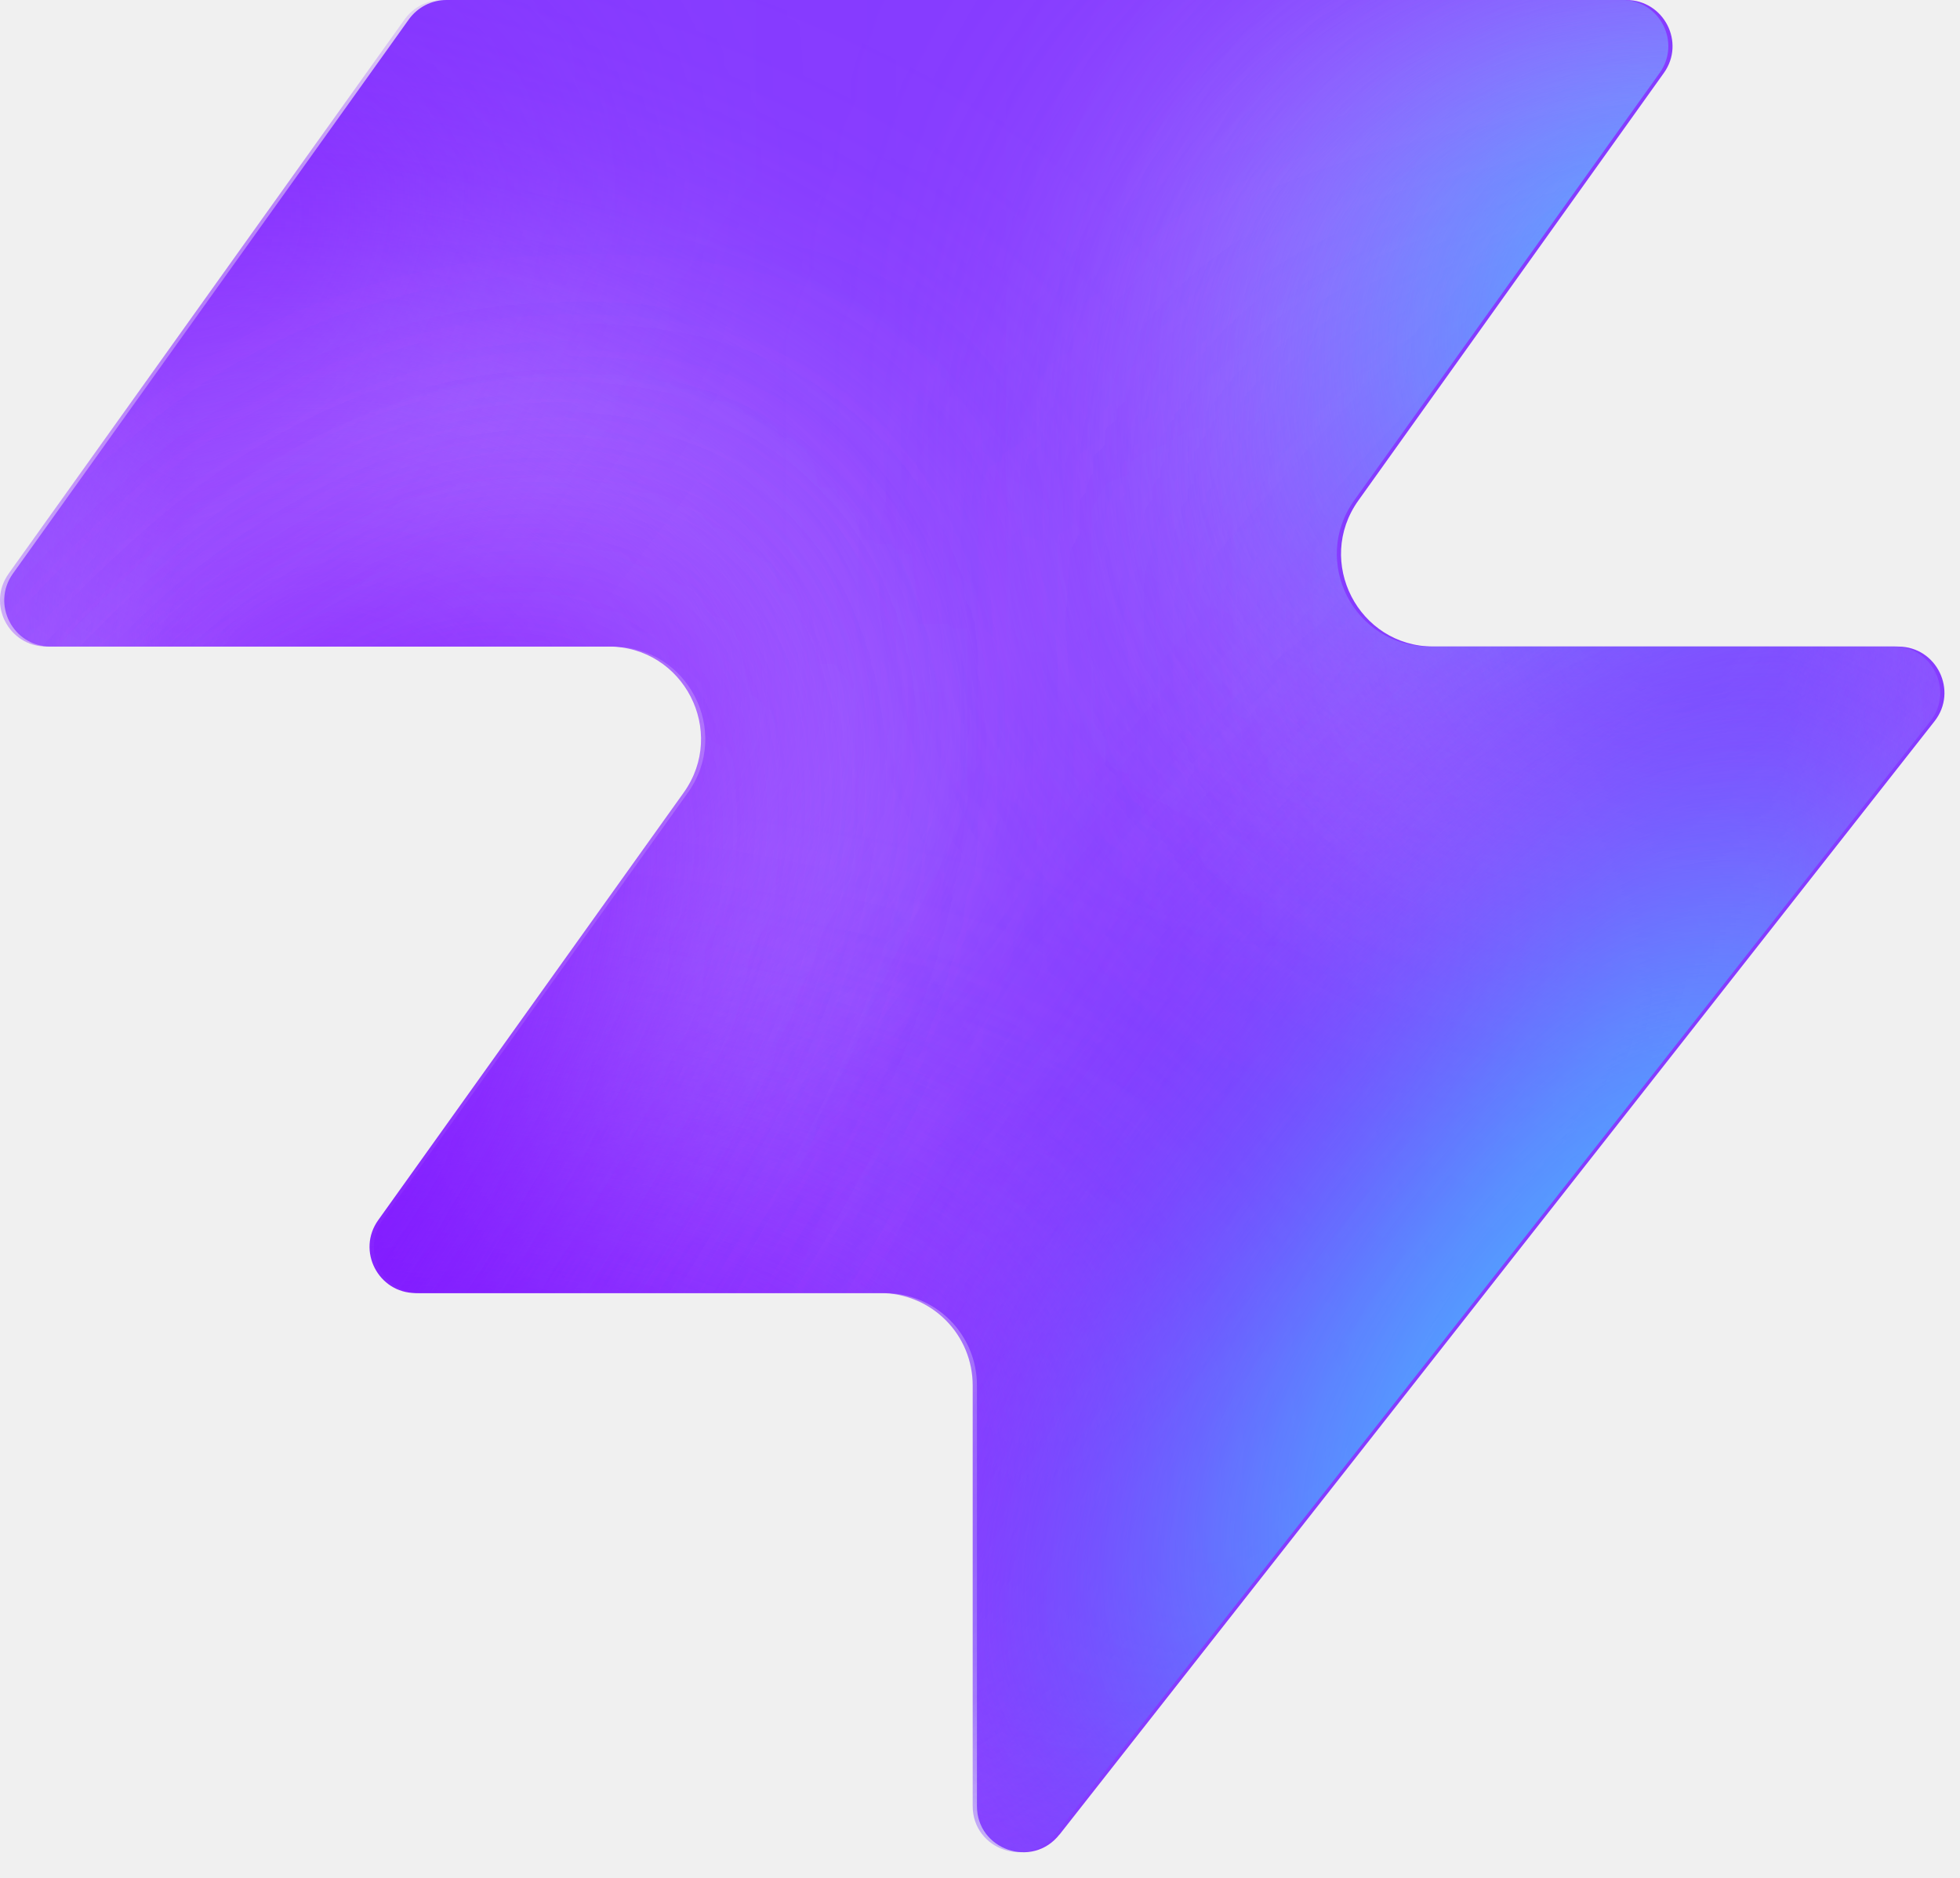
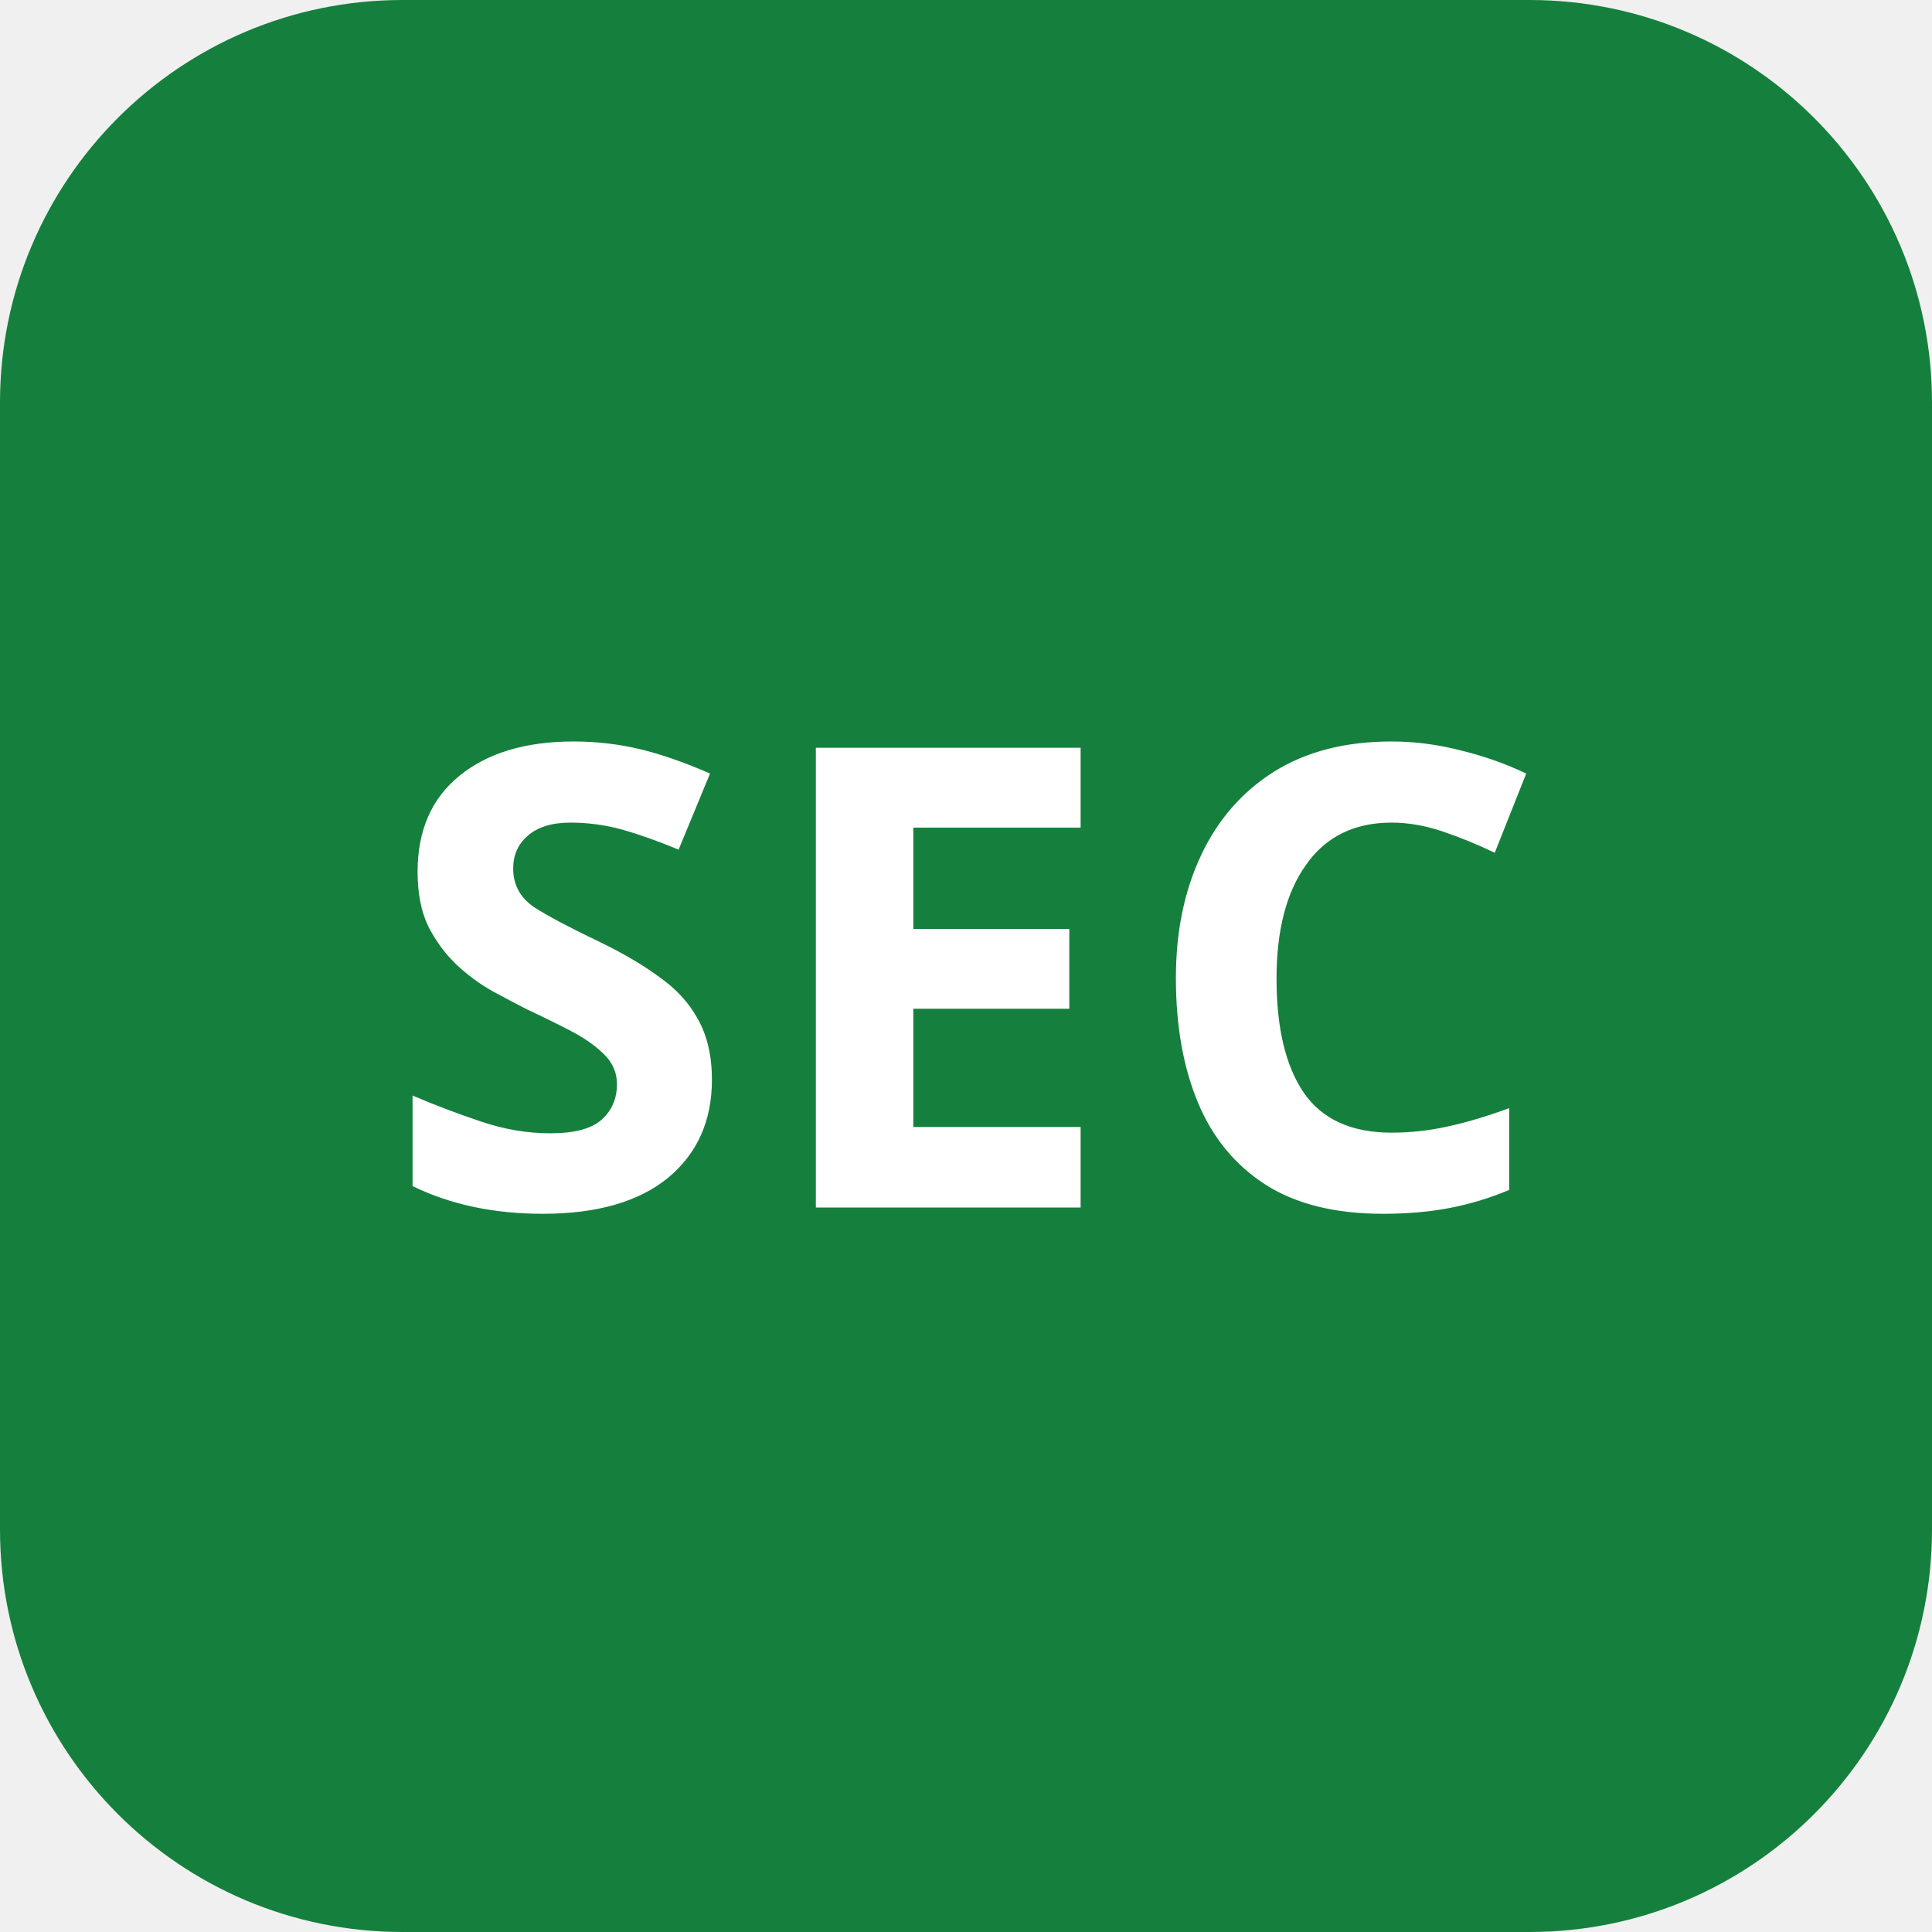
- <svg xmlns="http://www.w3.org/2000/svg" width="48" height="46" fill="none" viewBox="0 0 48 46">
-   <path fill="#863bff" d="M25.946 44.938c-.664.845-2.021.375-2.021-.698V33.937a2.26 2.26 0 0 0-2.262-2.262H10.287c-.92 0-1.456-1.04-.92-1.788l7.48-10.471c1.07-1.497 0-3.578-1.842-3.578H1.237c-.92 0-1.456-1.04-.92-1.788L10.013.474c.214-.297.556-.474.92-.474h28.894c.92 0 1.456 1.04.92 1.788l-7.48 10.471c-1.07 1.498 0 3.579 1.842 3.579h11.377c.943 0 1.473 1.088.89 1.83L25.947 44.94z" style="fill:#863bff;fill:color(display-p3 .525 .23 1);fill-opacity:1" />
-   <mask id="a" width="48" height="46" x="0" y="0" maskUnits="userSpaceOnUse" style="mask-type:alpha">
-     <path fill="#000" d="M25.842 44.938c-.664.844-2.021.375-2.021-.698V33.937a2.26 2.26 0 0 0-2.262-2.262H10.183c-.92 0-1.456-1.04-.92-1.788l7.48-10.471c1.07-1.498 0-3.579-1.842-3.579H1.133c-.92 0-1.456-1.04-.92-1.787L9.91.473c.214-.297.556-.474.92-.474h28.894c.92 0 1.456 1.04.92 1.788l-7.48 10.471c-1.07 1.498 0 3.578 1.842 3.578h11.377c.943 0 1.473 1.088.89 1.832L25.843 44.94z" style="fill:#000;fill-opacity:1" />
-   </mask>
-   <g mask="url(#a)">
-     <g filter="url(#b)">
-       <ellipse cx="5.508" cy="14.704" fill="#ede6ff" rx="5.508" ry="14.704" style="fill:#ede6ff;fill:color(display-p3 .927 .903 1);fill-opacity:1" transform="matrix(.00324 1 1 -.00324 -4.47 31.516)" />
-     </g>
-     <g filter="url(#c)">
-       <ellipse cx="10.399" cy="29.851" fill="#ede6ff" rx="10.399" ry="29.851" style="fill:#ede6ff;fill:color(display-p3 .927 .903 1);fill-opacity:1" transform="matrix(.00324 1 1 -.00324 -39.328 7.883)" />
-     </g>
-     <g filter="url(#d)">
-       <ellipse cx="5.508" cy="30.487" fill="#7e14ff" rx="5.508" ry="30.487" style="fill:#7e14ff;fill:color(display-p3 .492 .077 1);fill-opacity:1" transform="rotate(89.814 -25.913 -14.639)scale(1 -1)" />
-     </g>
-     <g filter="url(#e)">
-       <ellipse cx="5.508" cy="30.599" fill="#7e14ff" rx="5.508" ry="30.599" style="fill:#7e14ff;fill:color(display-p3 .492 .077 1);fill-opacity:1" transform="rotate(89.814 -32.644 -3.334)scale(1 -1)" />
-     </g>
-     <g filter="url(#f)">
-       <ellipse cx="5.508" cy="30.599" fill="#7e14ff" rx="5.508" ry="30.599" style="fill:#7e14ff;fill:color(display-p3 .492 .077 1);fill-opacity:1" transform="matrix(.00324 1 1 -.00324 -34.34 30.47)" />
-     </g>
-     <g filter="url(#g)">
-       <ellipse cx="14.072" cy="22.078" fill="#ede6ff" rx="14.072" ry="22.078" style="fill:#ede6ff;fill:color(display-p3 .927 .903 1);fill-opacity:1" transform="rotate(93.35 24.506 48.493)scale(-1 1)" />
-     </g>
-     <g filter="url(#h)">
-       <ellipse cx="3.47" cy="21.501" fill="#7e14ff" rx="3.47" ry="21.501" style="fill:#7e14ff;fill:color(display-p3 .492 .077 1);fill-opacity:1" transform="rotate(89.009 28.708 47.59)scale(-1 1)" />
-     </g>
-     <g filter="url(#i)">
-       <ellipse cx="3.47" cy="21.501" fill="#7e14ff" rx="3.47" ry="21.501" style="fill:#7e14ff;fill:color(display-p3 .492 .077 1);fill-opacity:1" transform="rotate(89.009 28.708 47.59)scale(-1 1)" />
-     </g>
-     <g filter="url(#j)">
-       <ellipse cx=".387" cy="8.972" fill="#7e14ff" rx="4.407" ry="29.108" style="fill:#7e14ff;fill:color(display-p3 .492 .077 1);fill-opacity:1" transform="rotate(39.51 .387 8.972)" />
-     </g>
-     <g filter="url(#k)">
-       <ellipse cx="47.523" cy="-6.092" fill="#7e14ff" rx="4.407" ry="29.108" style="fill:#7e14ff;fill:color(display-p3 .492 .077 1);fill-opacity:1" transform="rotate(37.892 47.523 -6.092)" />
-     </g>
-     <g filter="url(#l)">
-       <ellipse cx="41.412" cy="6.333" fill="#47bfff" rx="5.971" ry="9.665" style="fill:#47bfff;fill:color(display-p3 .28 .748 1);fill-opacity:1" transform="rotate(37.892 41.412 6.333)" />
-     </g>
-     <g filter="url(#m)">
-       <ellipse cx="-1.879" cy="38.332" fill="#7e14ff" rx="4.407" ry="29.108" style="fill:#7e14ff;fill:color(display-p3 .492 .077 1);fill-opacity:1" transform="rotate(37.892 -1.88 38.332)" />
-     </g>
-     <g filter="url(#n)">
-       <ellipse cx="-1.879" cy="38.332" fill="#7e14ff" rx="4.407" ry="29.108" style="fill:#7e14ff;fill:color(display-p3 .492 .077 1);fill-opacity:1" transform="rotate(37.892 -1.88 38.332)" />
-     </g>
-     <g filter="url(#o)">
-       <ellipse cx="35.651" cy="29.907" fill="#7e14ff" rx="4.407" ry="29.108" style="fill:#7e14ff;fill:color(display-p3 .492 .077 1);fill-opacity:1" transform="rotate(37.892 35.651 29.907)" />
-     </g>
-     <g filter="url(#p)">
-       <ellipse cx="38.418" cy="32.4" fill="#47bfff" rx="5.971" ry="15.297" style="fill:#47bfff;fill:color(display-p3 .28 .748 1);fill-opacity:1" transform="rotate(37.892 38.418 32.4)" />
-     </g>
-   </g>
-   <defs>
-     <filter id="b" width="60.045" height="41.654" x="-19.77" y="16.149" color-interpolation-filters="sRGB" filterUnits="userSpaceOnUse">
-       <feFlood flood-opacity="0" result="BackgroundImageFix" />
-       <feBlend in="SourceGraphic" in2="BackgroundImageFix" result="shape" />
-       <feGaussianBlur result="effect1_foregroundBlur_2002_17158" stdDeviation="7.659" />
-     </filter>
-     <filter id="c" width="90.34" height="51.437" x="-54.613" y="-7.533" color-interpolation-filters="sRGB" filterUnits="userSpaceOnUse">
-       <feFlood flood-opacity="0" result="BackgroundImageFix" />
-       <feBlend in="SourceGraphic" in2="BackgroundImageFix" result="shape" />
-       <feGaussianBlur result="effect1_foregroundBlur_2002_17158" stdDeviation="7.659" />
-     </filter>
-     <filter id="d" width="79.355" height="29.4" x="-49.64" y="2.03" color-interpolation-filters="sRGB" filterUnits="userSpaceOnUse">
-       <feFlood flood-opacity="0" result="BackgroundImageFix" />
-       <feBlend in="SourceGraphic" in2="BackgroundImageFix" result="shape" />
-       <feGaussianBlur result="effect1_foregroundBlur_2002_17158" stdDeviation="4.596" />
-     </filter>
-     <filter id="e" width="79.579" height="29.4" x="-45.045" y="20.029" color-interpolation-filters="sRGB" filterUnits="userSpaceOnUse">
-       <feFlood flood-opacity="0" result="BackgroundImageFix" />
-       <feBlend in="SourceGraphic" in2="BackgroundImageFix" result="shape" />
-       <feGaussianBlur result="effect1_foregroundBlur_2002_17158" stdDeviation="4.596" />
-     </filter>
-     <filter id="f" width="79.579" height="29.4" x="-43.513" y="21.178" color-interpolation-filters="sRGB" filterUnits="userSpaceOnUse">
-       <feFlood flood-opacity="0" result="BackgroundImageFix" />
-       <feBlend in="SourceGraphic" in2="BackgroundImageFix" result="shape" />
-       <feGaussianBlur result="effect1_foregroundBlur_2002_17158" stdDeviation="4.596" />
-     </filter>
-     <filter id="g" width="74.749" height="58.852" x="15.756" y="-17.901" color-interpolation-filters="sRGB" filterUnits="userSpaceOnUse">
-       <feFlood flood-opacity="0" result="BackgroundImageFix" />
-       <feBlend in="SourceGraphic" in2="BackgroundImageFix" result="shape" />
-       <feGaussianBlur result="effect1_foregroundBlur_2002_17158" stdDeviation="7.659" />
-     </filter>
-     <filter id="h" width="61.377" height="25.362" x="23.548" y="2.284" color-interpolation-filters="sRGB" filterUnits="userSpaceOnUse">
-       <feFlood flood-opacity="0" result="BackgroundImageFix" />
-       <feBlend in="SourceGraphic" in2="BackgroundImageFix" result="shape" />
-       <feGaussianBlur result="effect1_foregroundBlur_2002_17158" stdDeviation="4.596" />
-     </filter>
-     <filter id="i" width="61.377" height="25.362" x="23.548" y="2.284" color-interpolation-filters="sRGB" filterUnits="userSpaceOnUse">
-       <feFlood flood-opacity="0" result="BackgroundImageFix" />
-       <feBlend in="SourceGraphic" in2="BackgroundImageFix" result="shape" />
-       <feGaussianBlur result="effect1_foregroundBlur_2002_17158" stdDeviation="4.596" />
-     </filter>
-     <filter id="j" width="56.045" height="63.649" x="-27.636" y="-22.853" color-interpolation-filters="sRGB" filterUnits="userSpaceOnUse">
-       <feFlood flood-opacity="0" result="BackgroundImageFix" />
-       <feBlend in="SourceGraphic" in2="BackgroundImageFix" result="shape" />
-       <feGaussianBlur result="effect1_foregroundBlur_2002_17158" stdDeviation="4.596" />
-     </filter>
-     <filter id="k" width="54.814" height="64.646" x="20.116" y="-38.415" color-interpolation-filters="sRGB" filterUnits="userSpaceOnUse">
-       <feFlood flood-opacity="0" result="BackgroundImageFix" />
-       <feBlend in="SourceGraphic" in2="BackgroundImageFix" result="shape" />
-       <feGaussianBlur result="effect1_foregroundBlur_2002_17158" stdDeviation="4.596" />
-     </filter>
-     <filter id="l" width="33.541" height="35.313" x="24.641" y="-11.323" color-interpolation-filters="sRGB" filterUnits="userSpaceOnUse">
-       <feFlood flood-opacity="0" result="BackgroundImageFix" />
-       <feBlend in="SourceGraphic" in2="BackgroundImageFix" result="shape" />
-       <feGaussianBlur result="effect1_foregroundBlur_2002_17158" stdDeviation="4.596" />
-     </filter>
-     <filter id="m" width="54.814" height="64.646" x="-29.286" y="6.009" color-interpolation-filters="sRGB" filterUnits="userSpaceOnUse">
-       <feFlood flood-opacity="0" result="BackgroundImageFix" />
-       <feBlend in="SourceGraphic" in2="BackgroundImageFix" result="shape" />
-       <feGaussianBlur result="effect1_foregroundBlur_2002_17158" stdDeviation="4.596" />
-     </filter>
-     <filter id="n" width="54.814" height="64.646" x="-29.286" y="6.009" color-interpolation-filters="sRGB" filterUnits="userSpaceOnUse">
-       <feFlood flood-opacity="0" result="BackgroundImageFix" />
-       <feBlend in="SourceGraphic" in2="BackgroundImageFix" result="shape" />
-       <feGaussianBlur result="effect1_foregroundBlur_2002_17158" stdDeviation="4.596" />
-     </filter>
-     <filter id="o" width="54.814" height="64.646" x="8.244" y="-2.416" color-interpolation-filters="sRGB" filterUnits="userSpaceOnUse">
-       <feFlood flood-opacity="0" result="BackgroundImageFix" />
-       <feBlend in="SourceGraphic" in2="BackgroundImageFix" result="shape" />
-       <feGaussianBlur result="effect1_foregroundBlur_2002_17158" stdDeviation="4.596" />
-     </filter>
-     <filter id="p" width="39.409" height="43.623" x="18.713" y="10.588" color-interpolation-filters="sRGB" filterUnits="userSpaceOnUse">
-       <feFlood flood-opacity="0" result="BackgroundImageFix" />
-       <feBlend in="SourceGraphic" in2="BackgroundImageFix" result="shape" />
-       <feGaussianBlur result="effect1_foregroundBlur_2002_17158" stdDeviation="4.596" />
-     </filter>
-   </defs>
+ <svg xmlns="http://www.w3.org/2000/svg" width="48" height="48" viewBox="0 0 48 48">
+   <rect width="48" height="48" rx="10" fill="#15803d" />
+   <text x="24" y="30" fill="#ffffff" font-family="Geist, system-ui, sans-serif" font-size="16" font-weight="700" text-anchor="middle" letter-spacing="0.5">SEC</text>
</svg>
